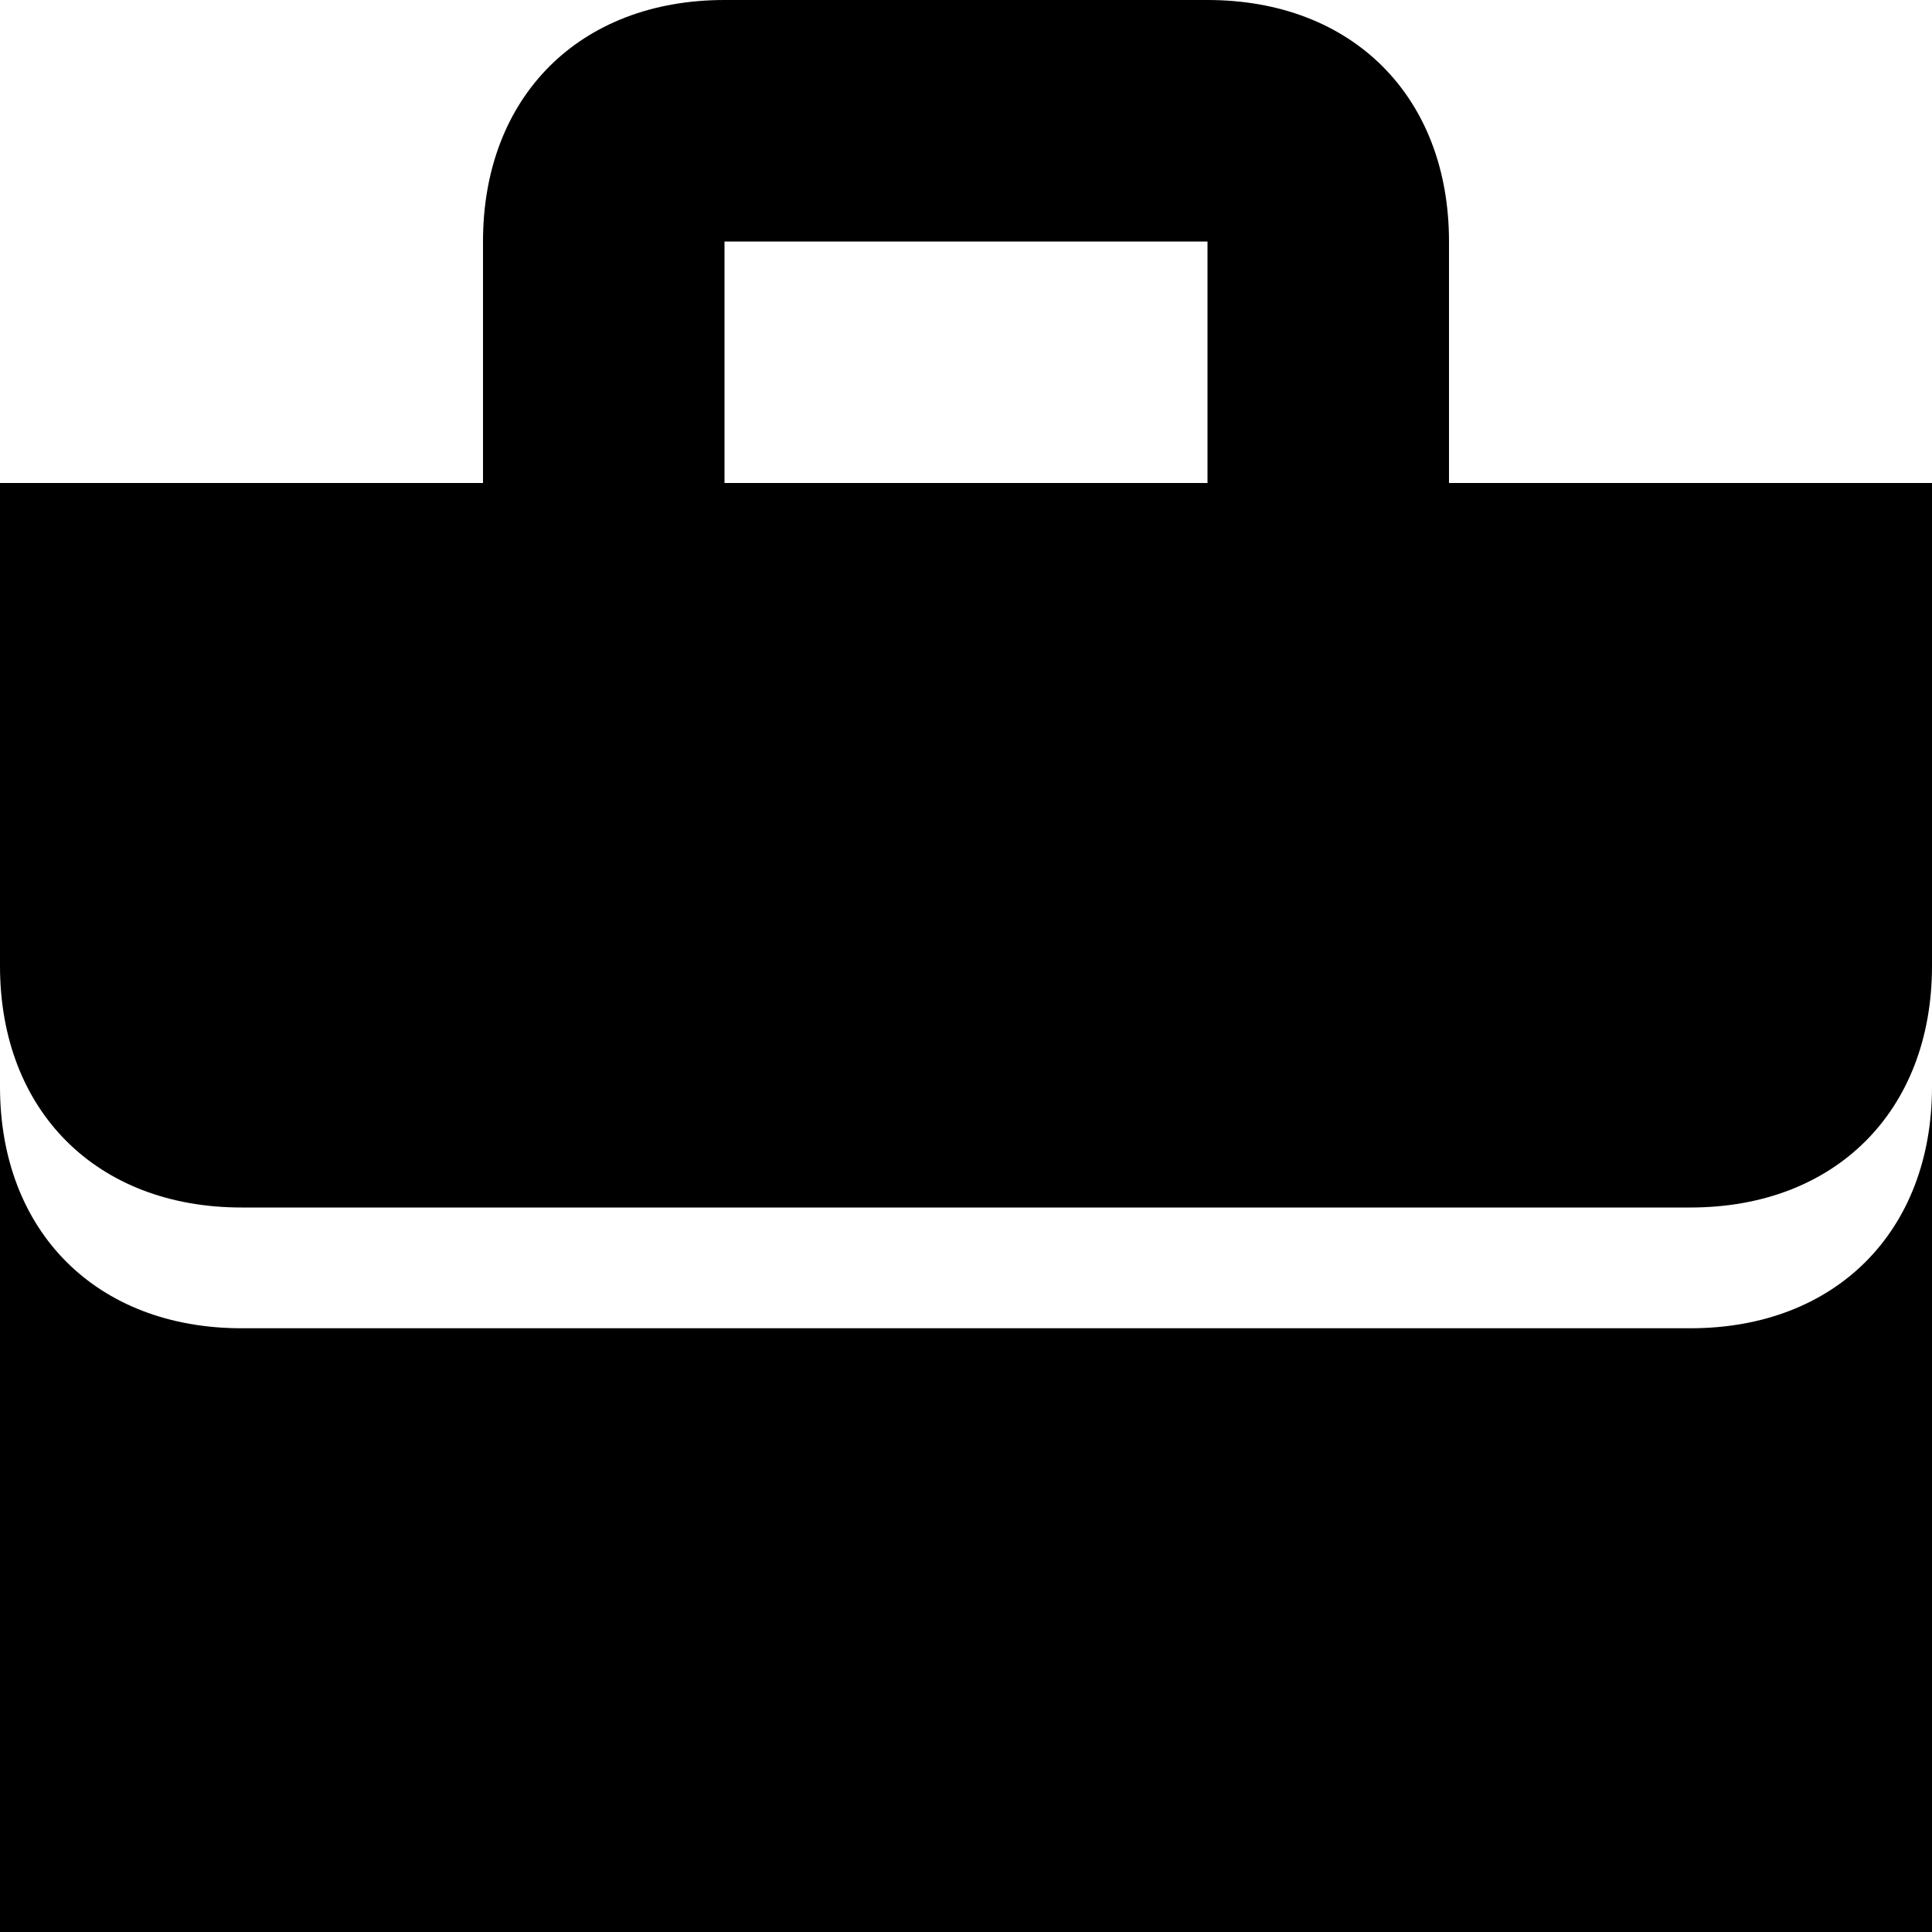
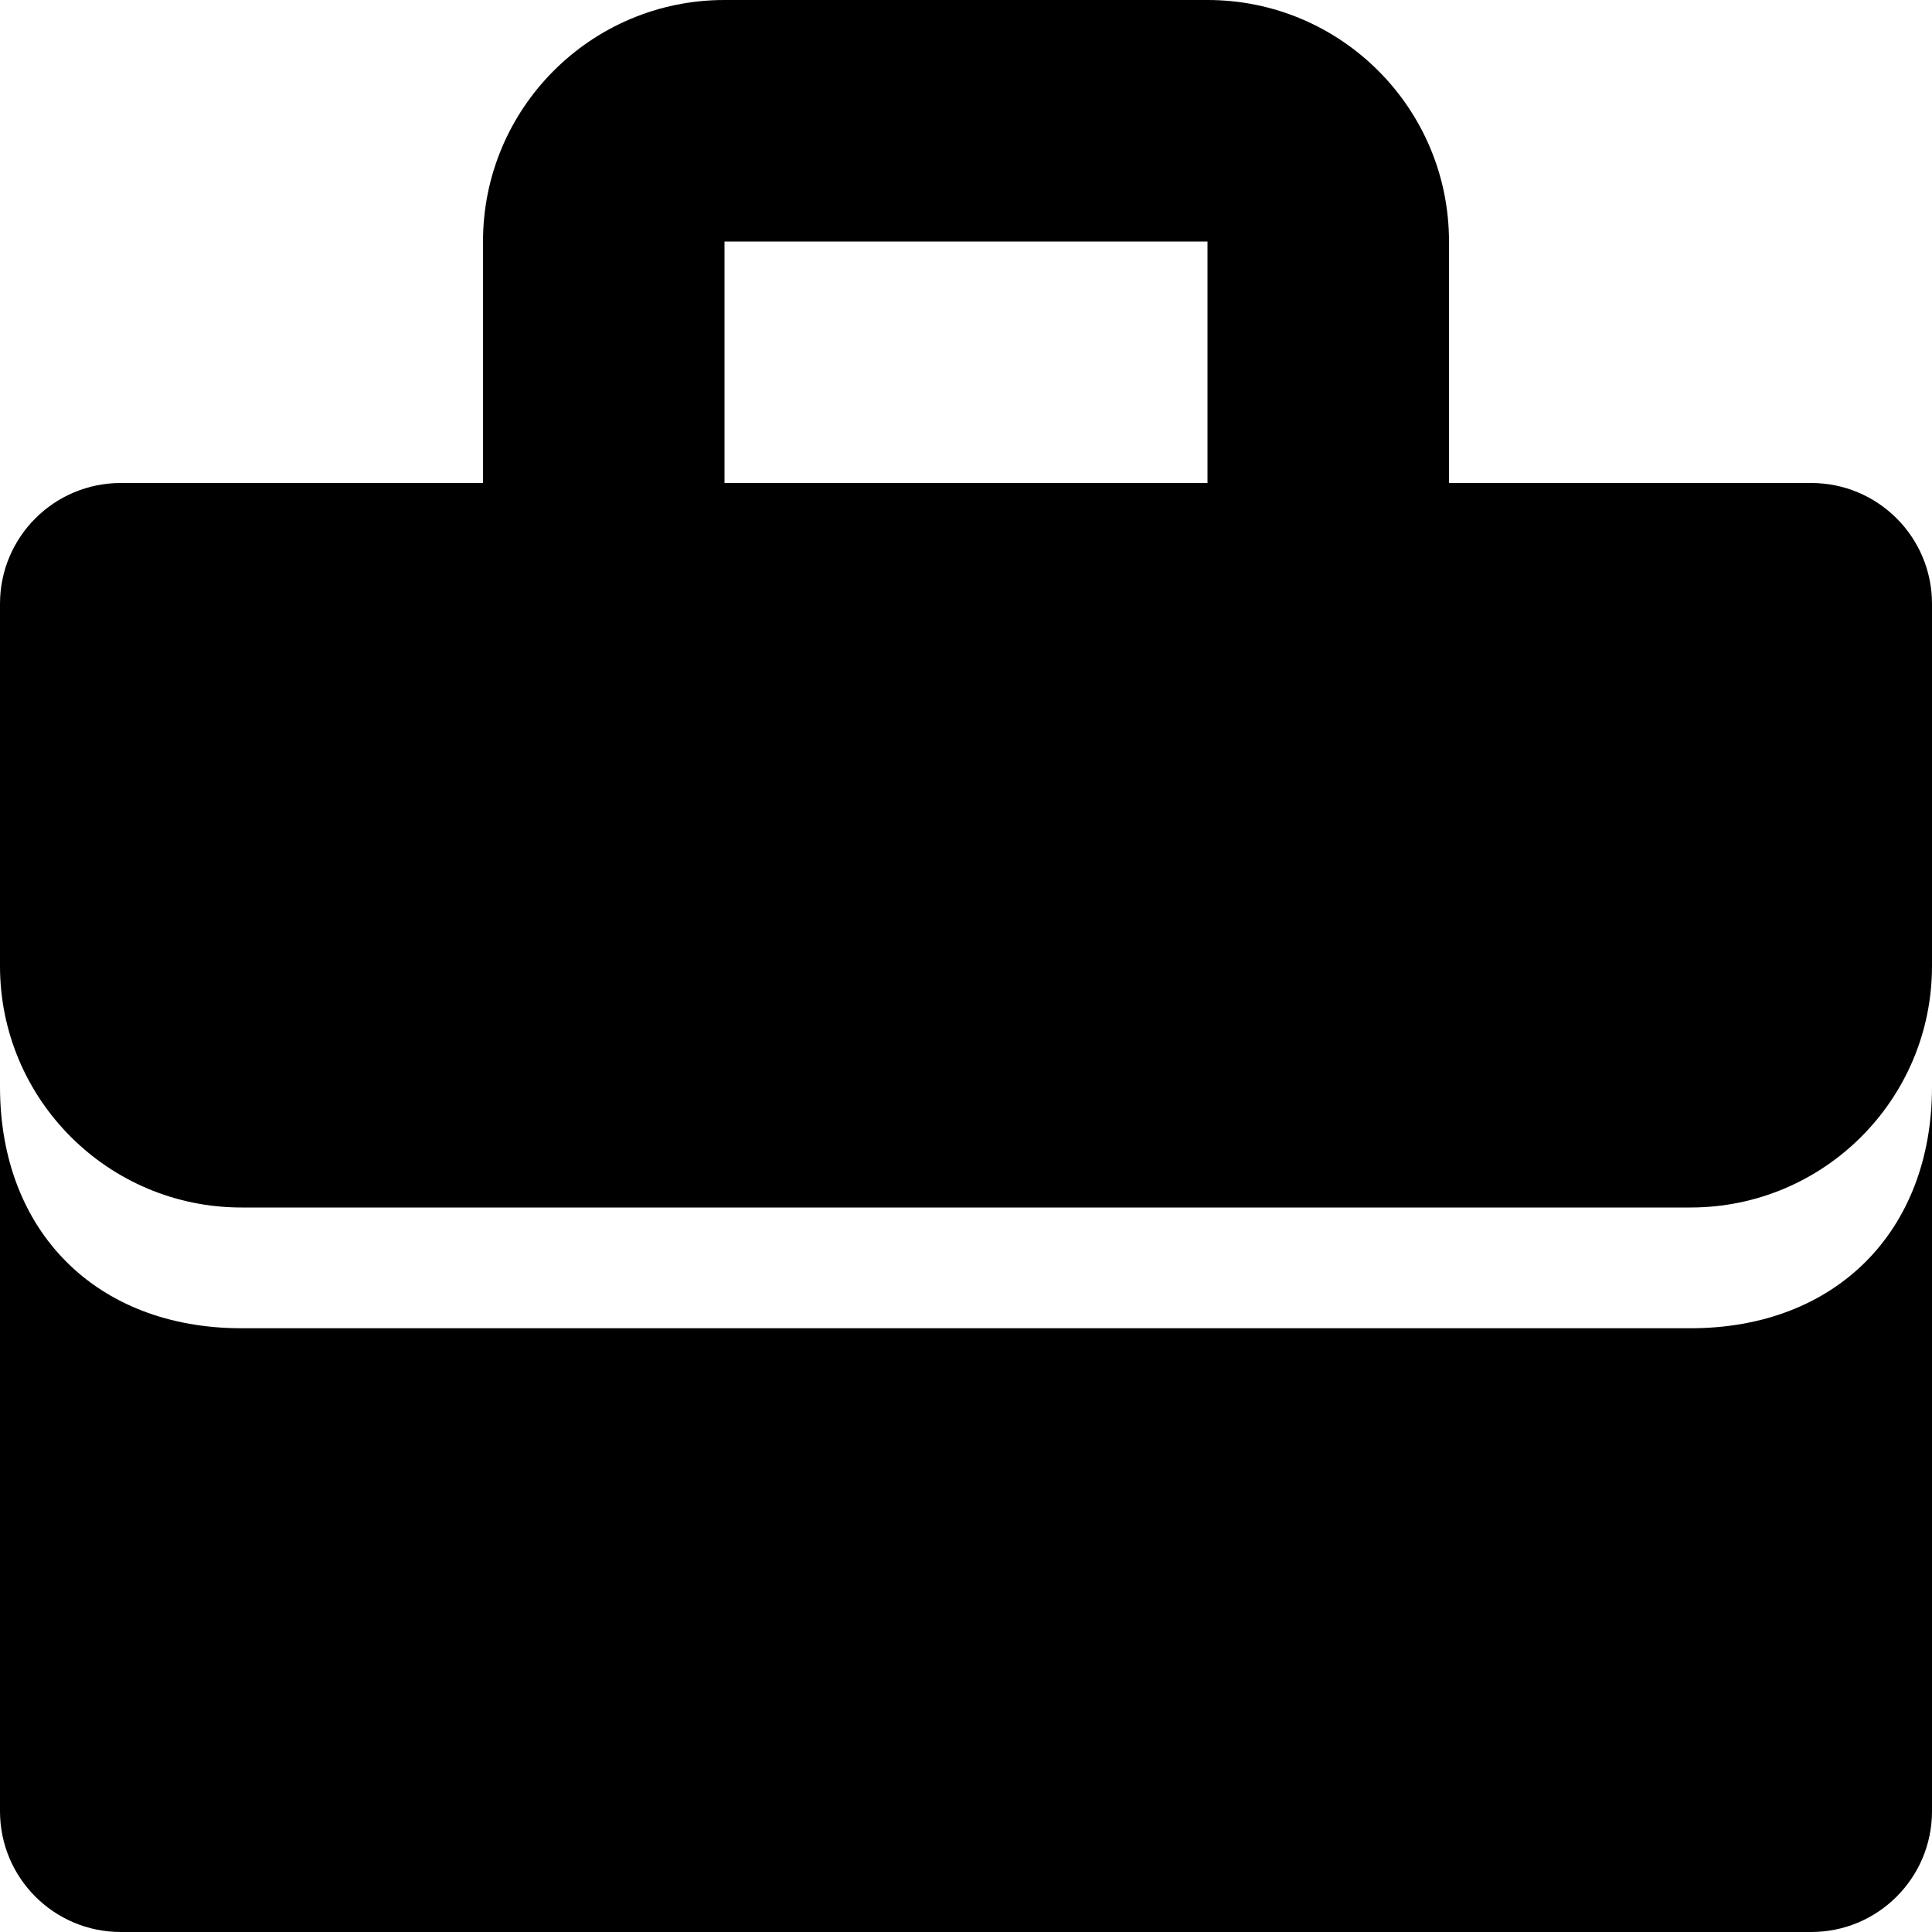
<svg xmlns="http://www.w3.org/2000/svg" viewBox="0 0 8 8">
-   <path d="M6 2V1c0-.6-.4-1-1-1H3c-.6 0-1 .4-1 1v1H0v2c0 .6.4 1 1 1h6c.6 0 1-.4 1-1V2H6zM5 2H3V1h2v1z" />
-   <path d="M7 5.5H1c-.6 0-1-.4-1-1V8h8V4.5c0 .6-.4 1-1 1z" />
+   <path d="M6 2V1a1 1 0 0 0-1-1H3a1 1 0 0 0-1 1v1H.5a.5.5 0 0 0-.5.5V4a1 1 0 0 0 1 1h6a1 1 0 0 0 1-1V2.5a.5.5 0 0 0-.5-.5H6zM5 2H3V1h2v1z" />
+   <path d="M7 5.5H1c-.6 0-1-.4-1-1v3a.5.5 0 0 0 .5.5h7a.5.5 0 0 0 .5-.5v-3c0 .6-.4 1-1 1z" />
</svg>
